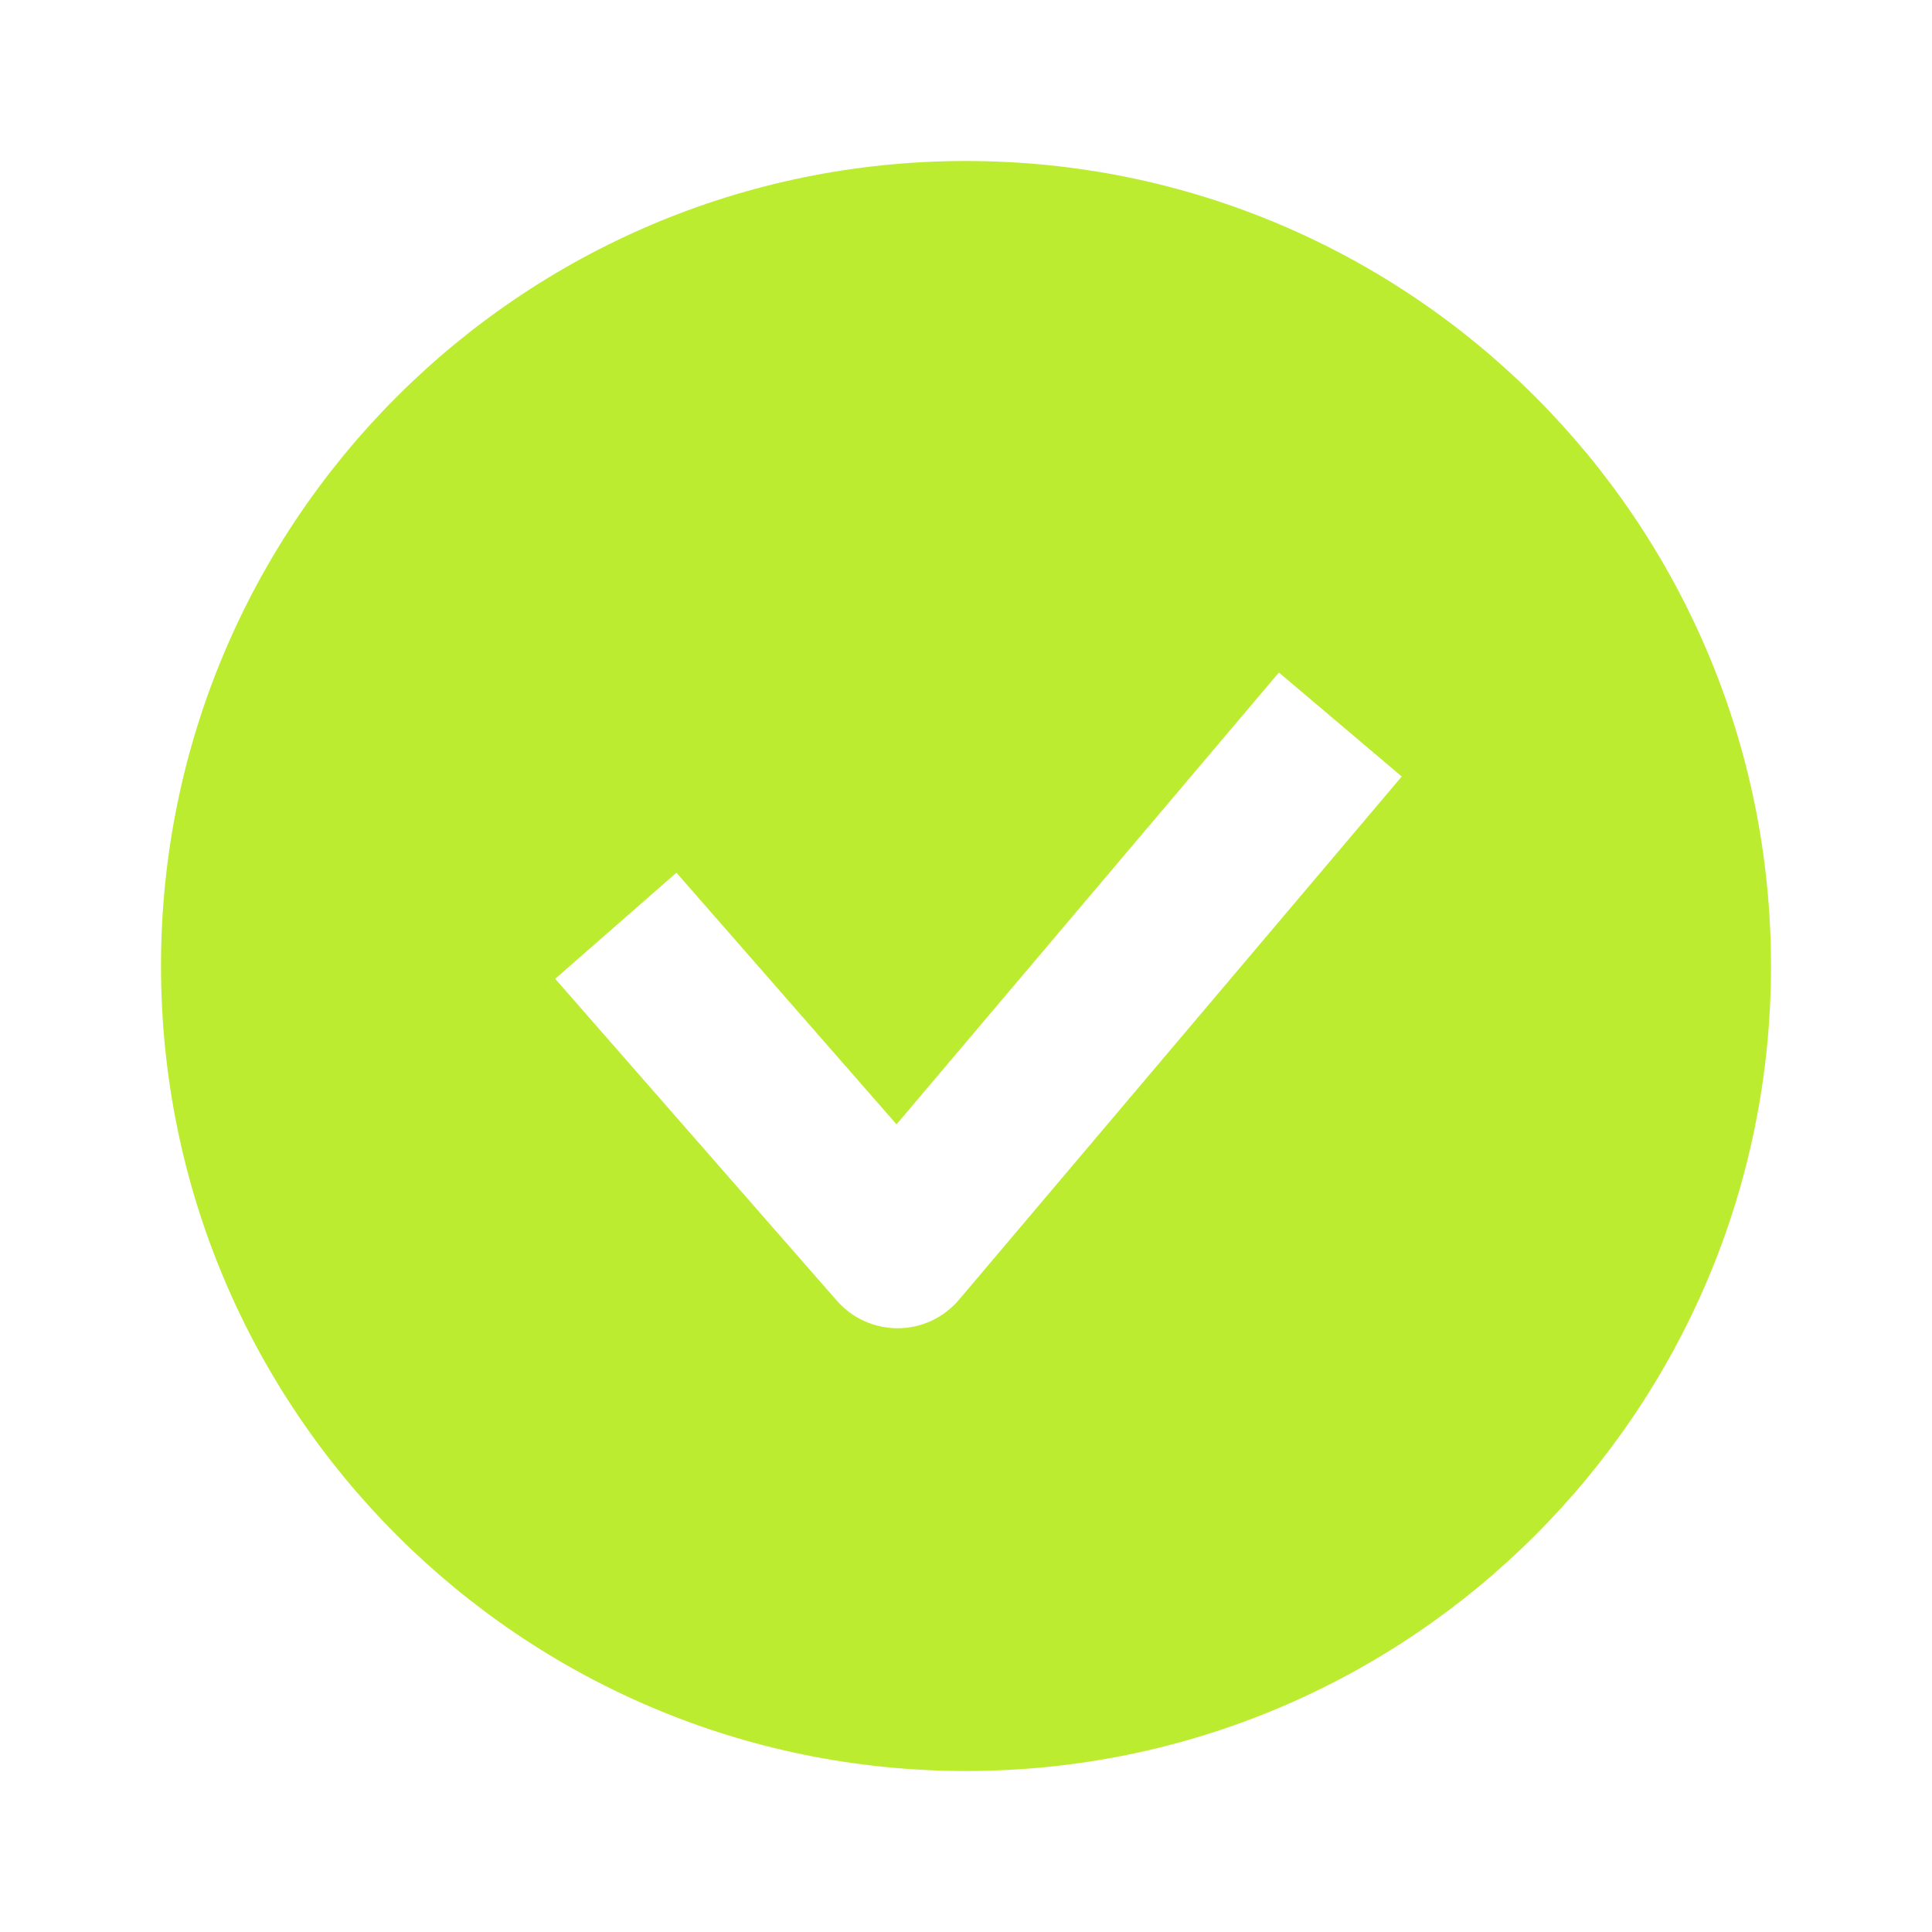
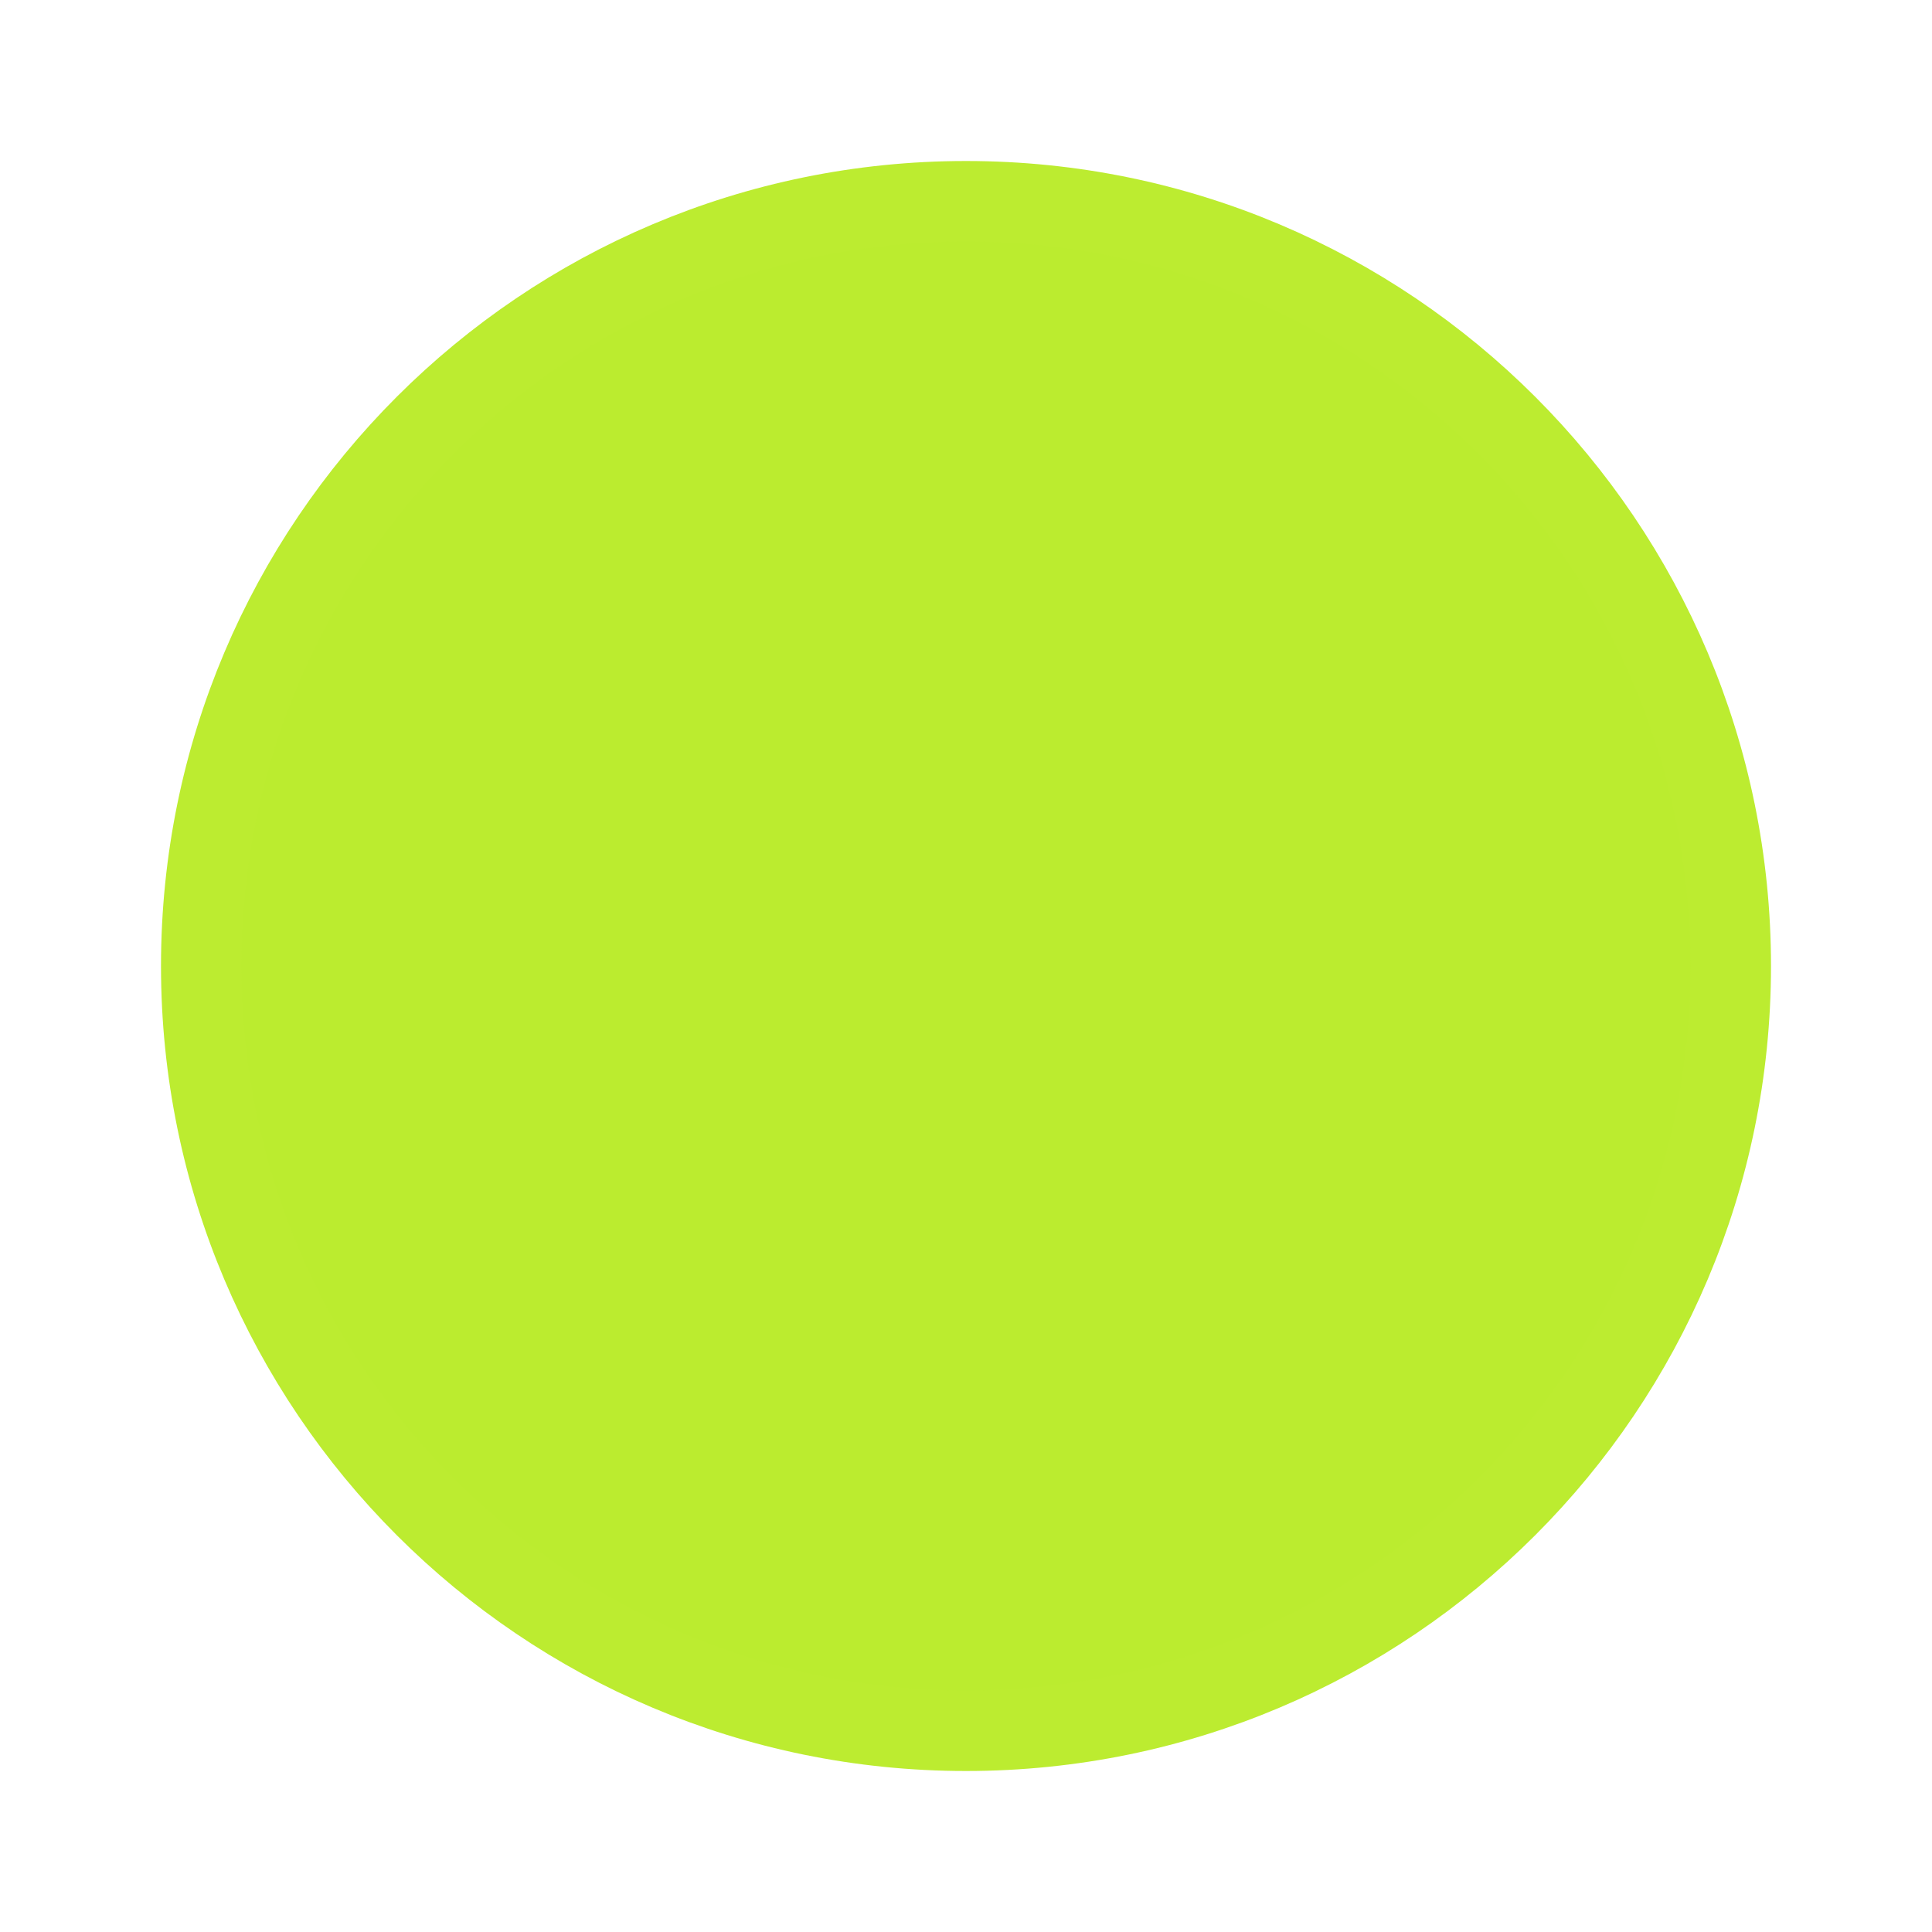
<svg xmlns="http://www.w3.org/2000/svg" width="24" height="24" viewBox="0 0 24 24" fill="none">
-   <path fill-rule="evenodd" clip-rule="evenodd" d="M12 22C17.523 22 22 17.523 22 12C22 6.477 17.523 2 12 2C6.477 2 2 6.477 2 12C2 17.523 6.477 22 12 22ZM11.913 16.146L17.413 9.646L15.887 8.354L11.137 13.967L8.403 10.841L6.897 12.159L10.397 16.159C10.589 16.378 10.867 16.502 11.158 16.5C11.45 16.498 11.725 16.368 11.913 16.146Z" fill="#BCEC30" />
+   <circle cx="12" cy="12" r="9.5" fill="#BCEC30" />
+   <circle cx="12" cy="12" r="9.5" fill="#BCEC30" fill-opacity="0.2" />
+   <circle cx="12" cy="12" r="9.5" stroke="#BCEC30" />
</svg>
